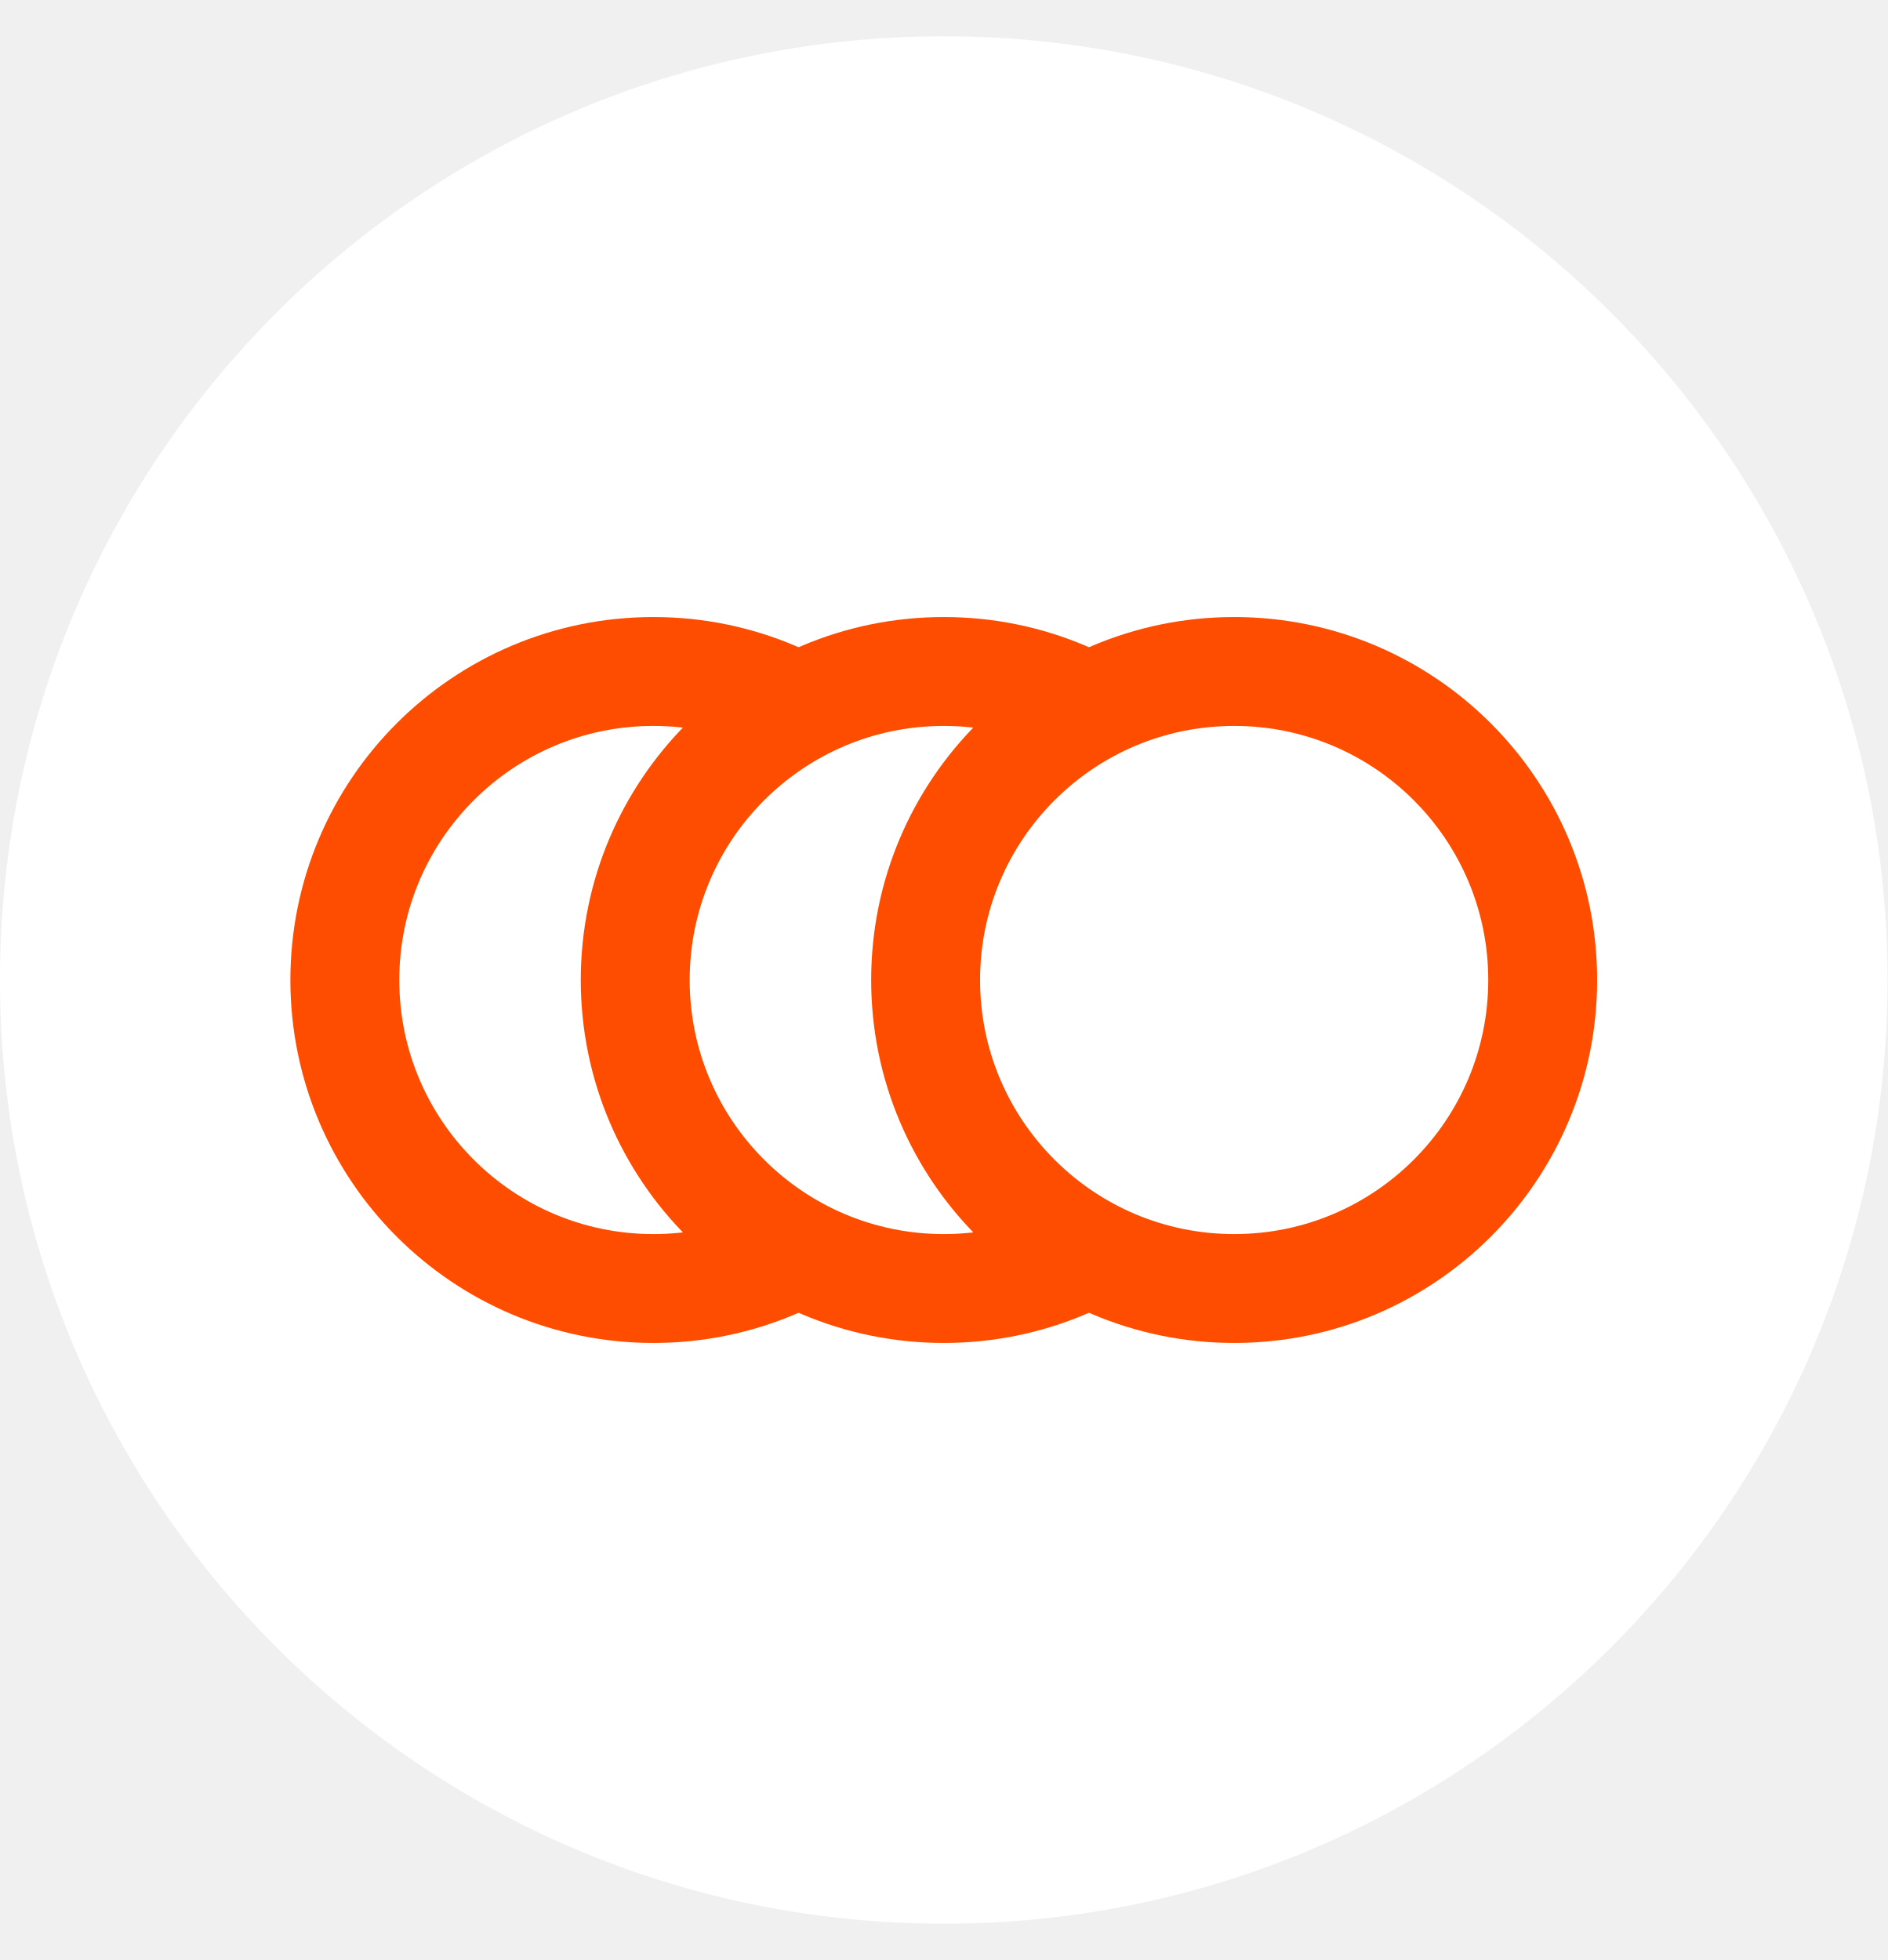
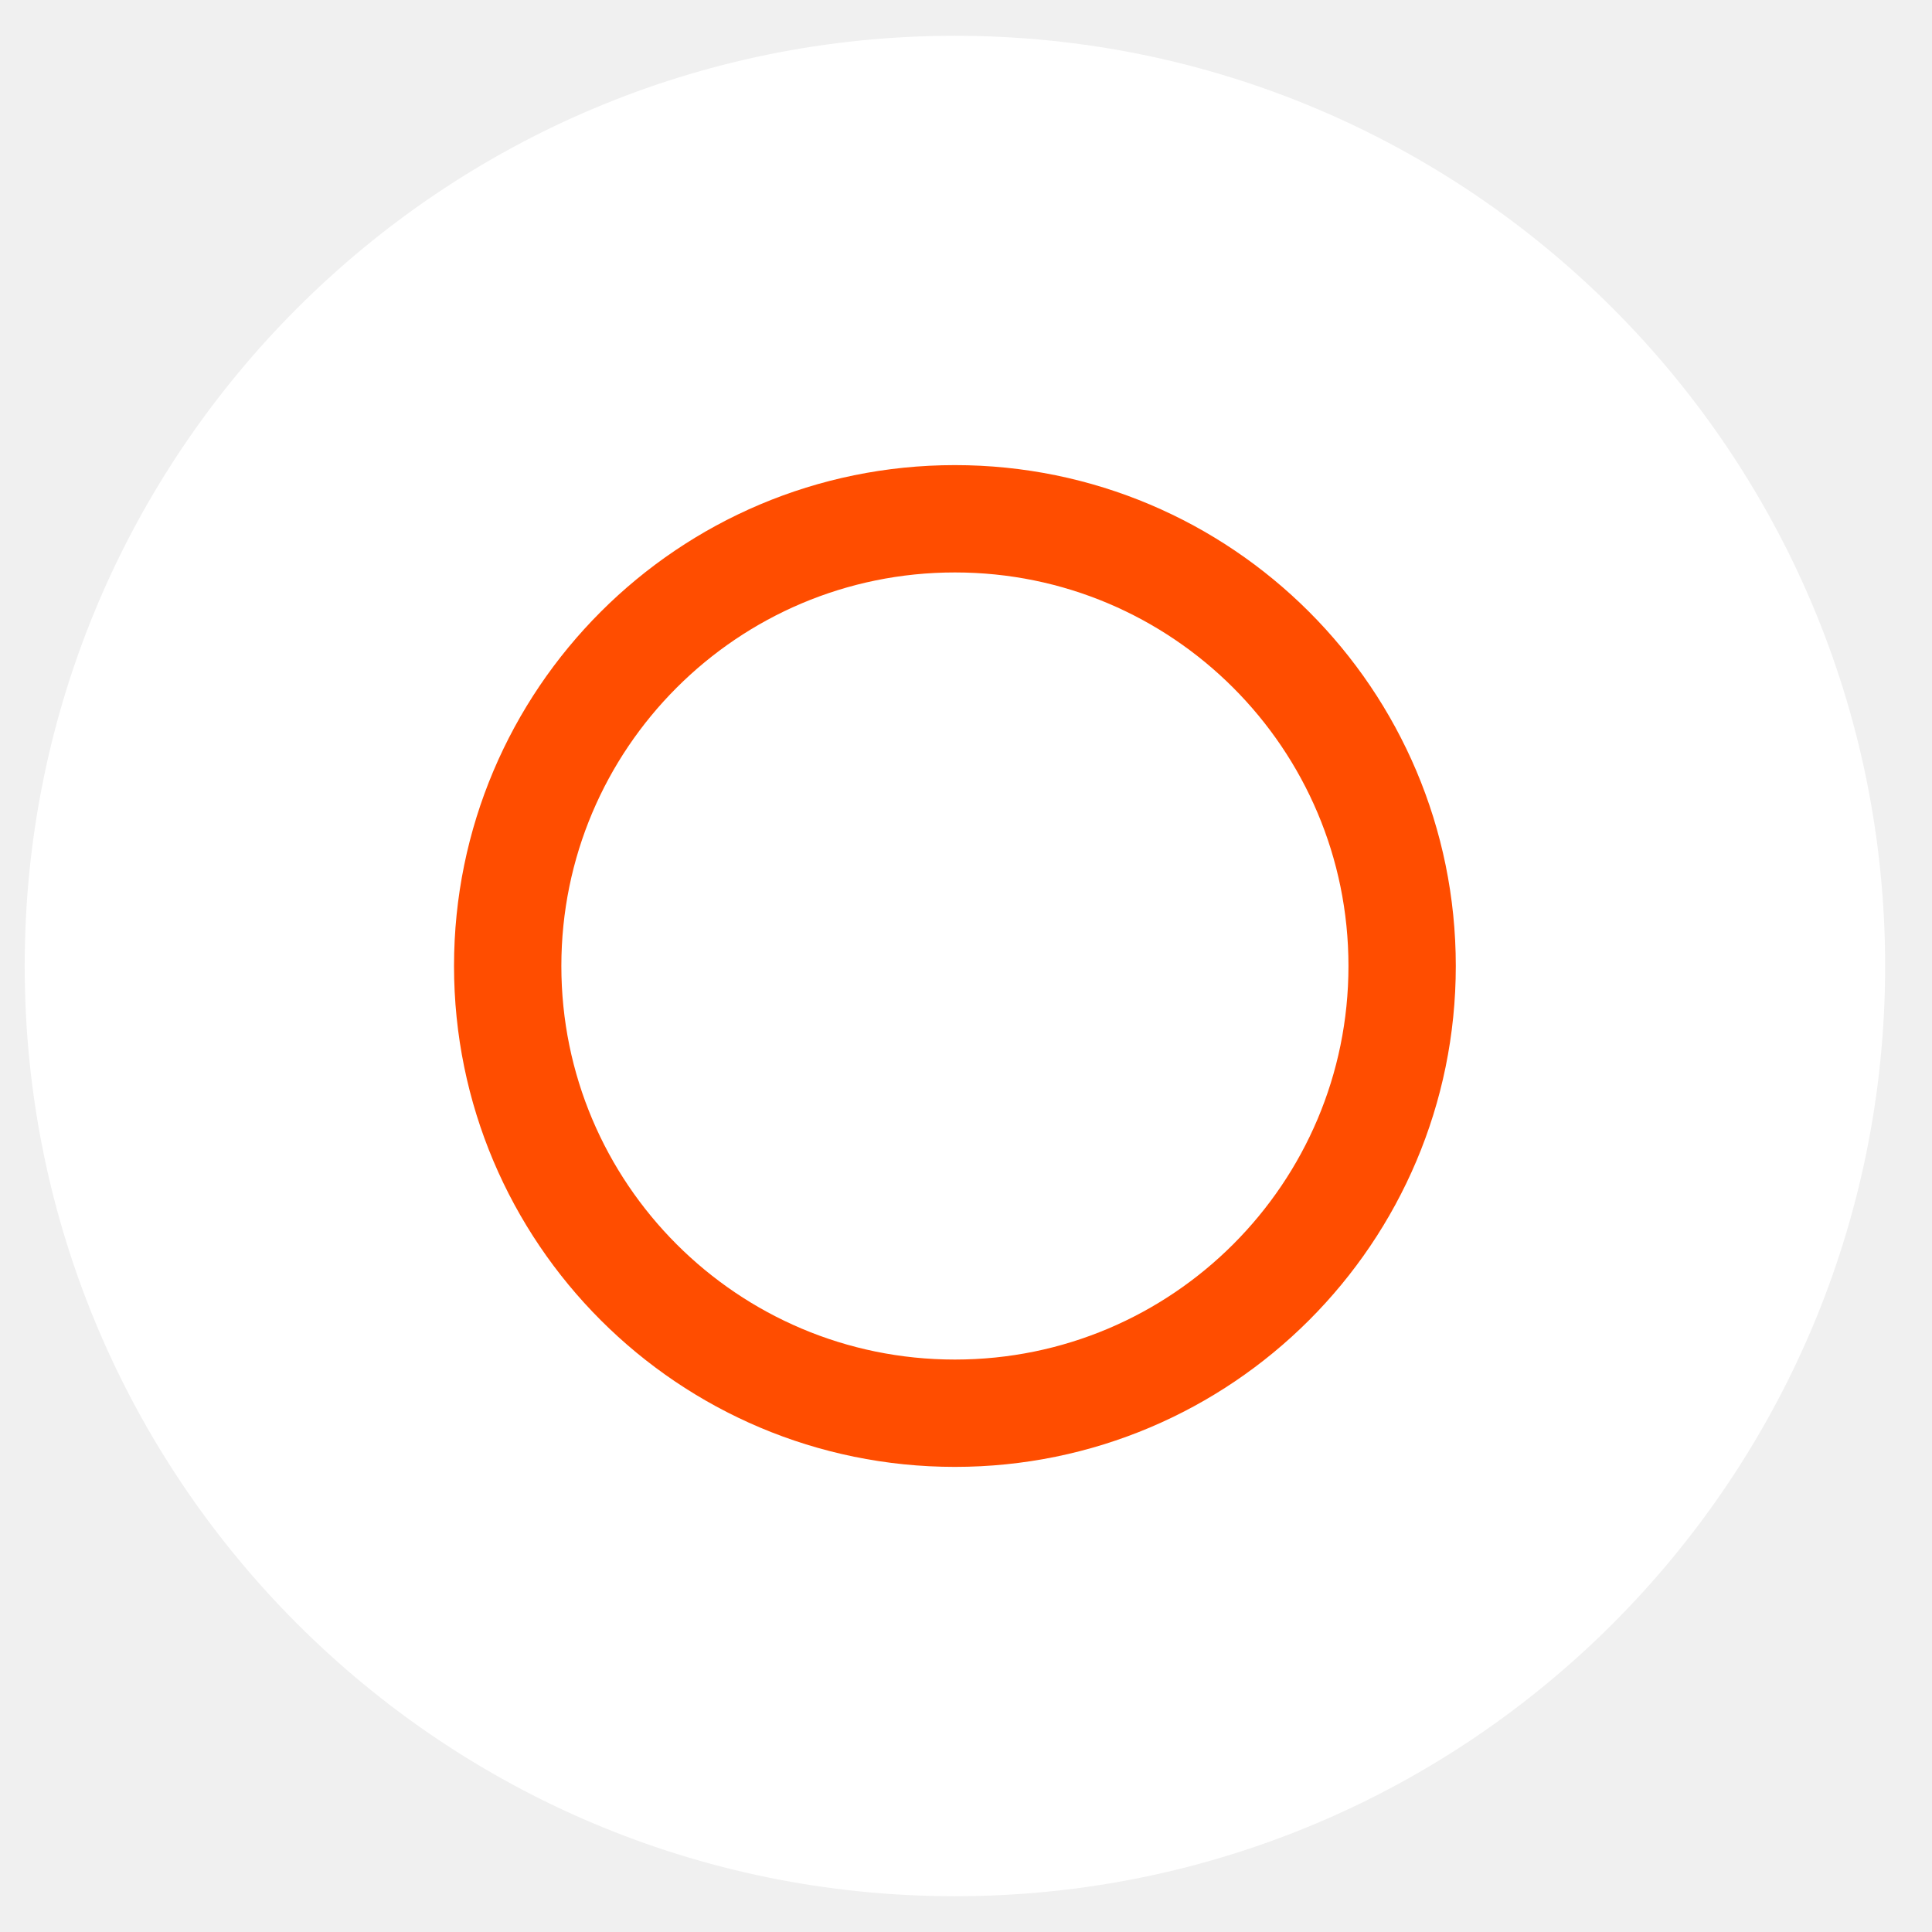
- <svg xmlns="http://www.w3.org/2000/svg" width="26" height="27" viewBox="0 0 26 27" fill="none">
-   <rect y="0.5" width="26" height="26" rx="13" fill="white" />
-   <circle cx="9" cy="13.5" r="4.25" fill="white" stroke="#FF4D00" stroke-width="1.5" />
-   <circle cx="13" cy="13.5" r="4.25" fill="white" stroke="#FF4D00" stroke-width="1.5" />
-   <circle cx="17" cy="13.5" r="4.25" fill="white" stroke="#FF4D00" stroke-width="1.5" />
+ <svg xmlns="http://www.w3.org/2000/svg" width="27" height="27" viewBox="0 0 27 27" fill="none">
+   <rect x="0.345" y="0.5" width="26" height="26" rx="13" fill="white" />
+   <circle cx="13.345" cy="13.5" r="6.25" fill="white" stroke="#FF4D00" stroke-width="1.5" />
</svg>
